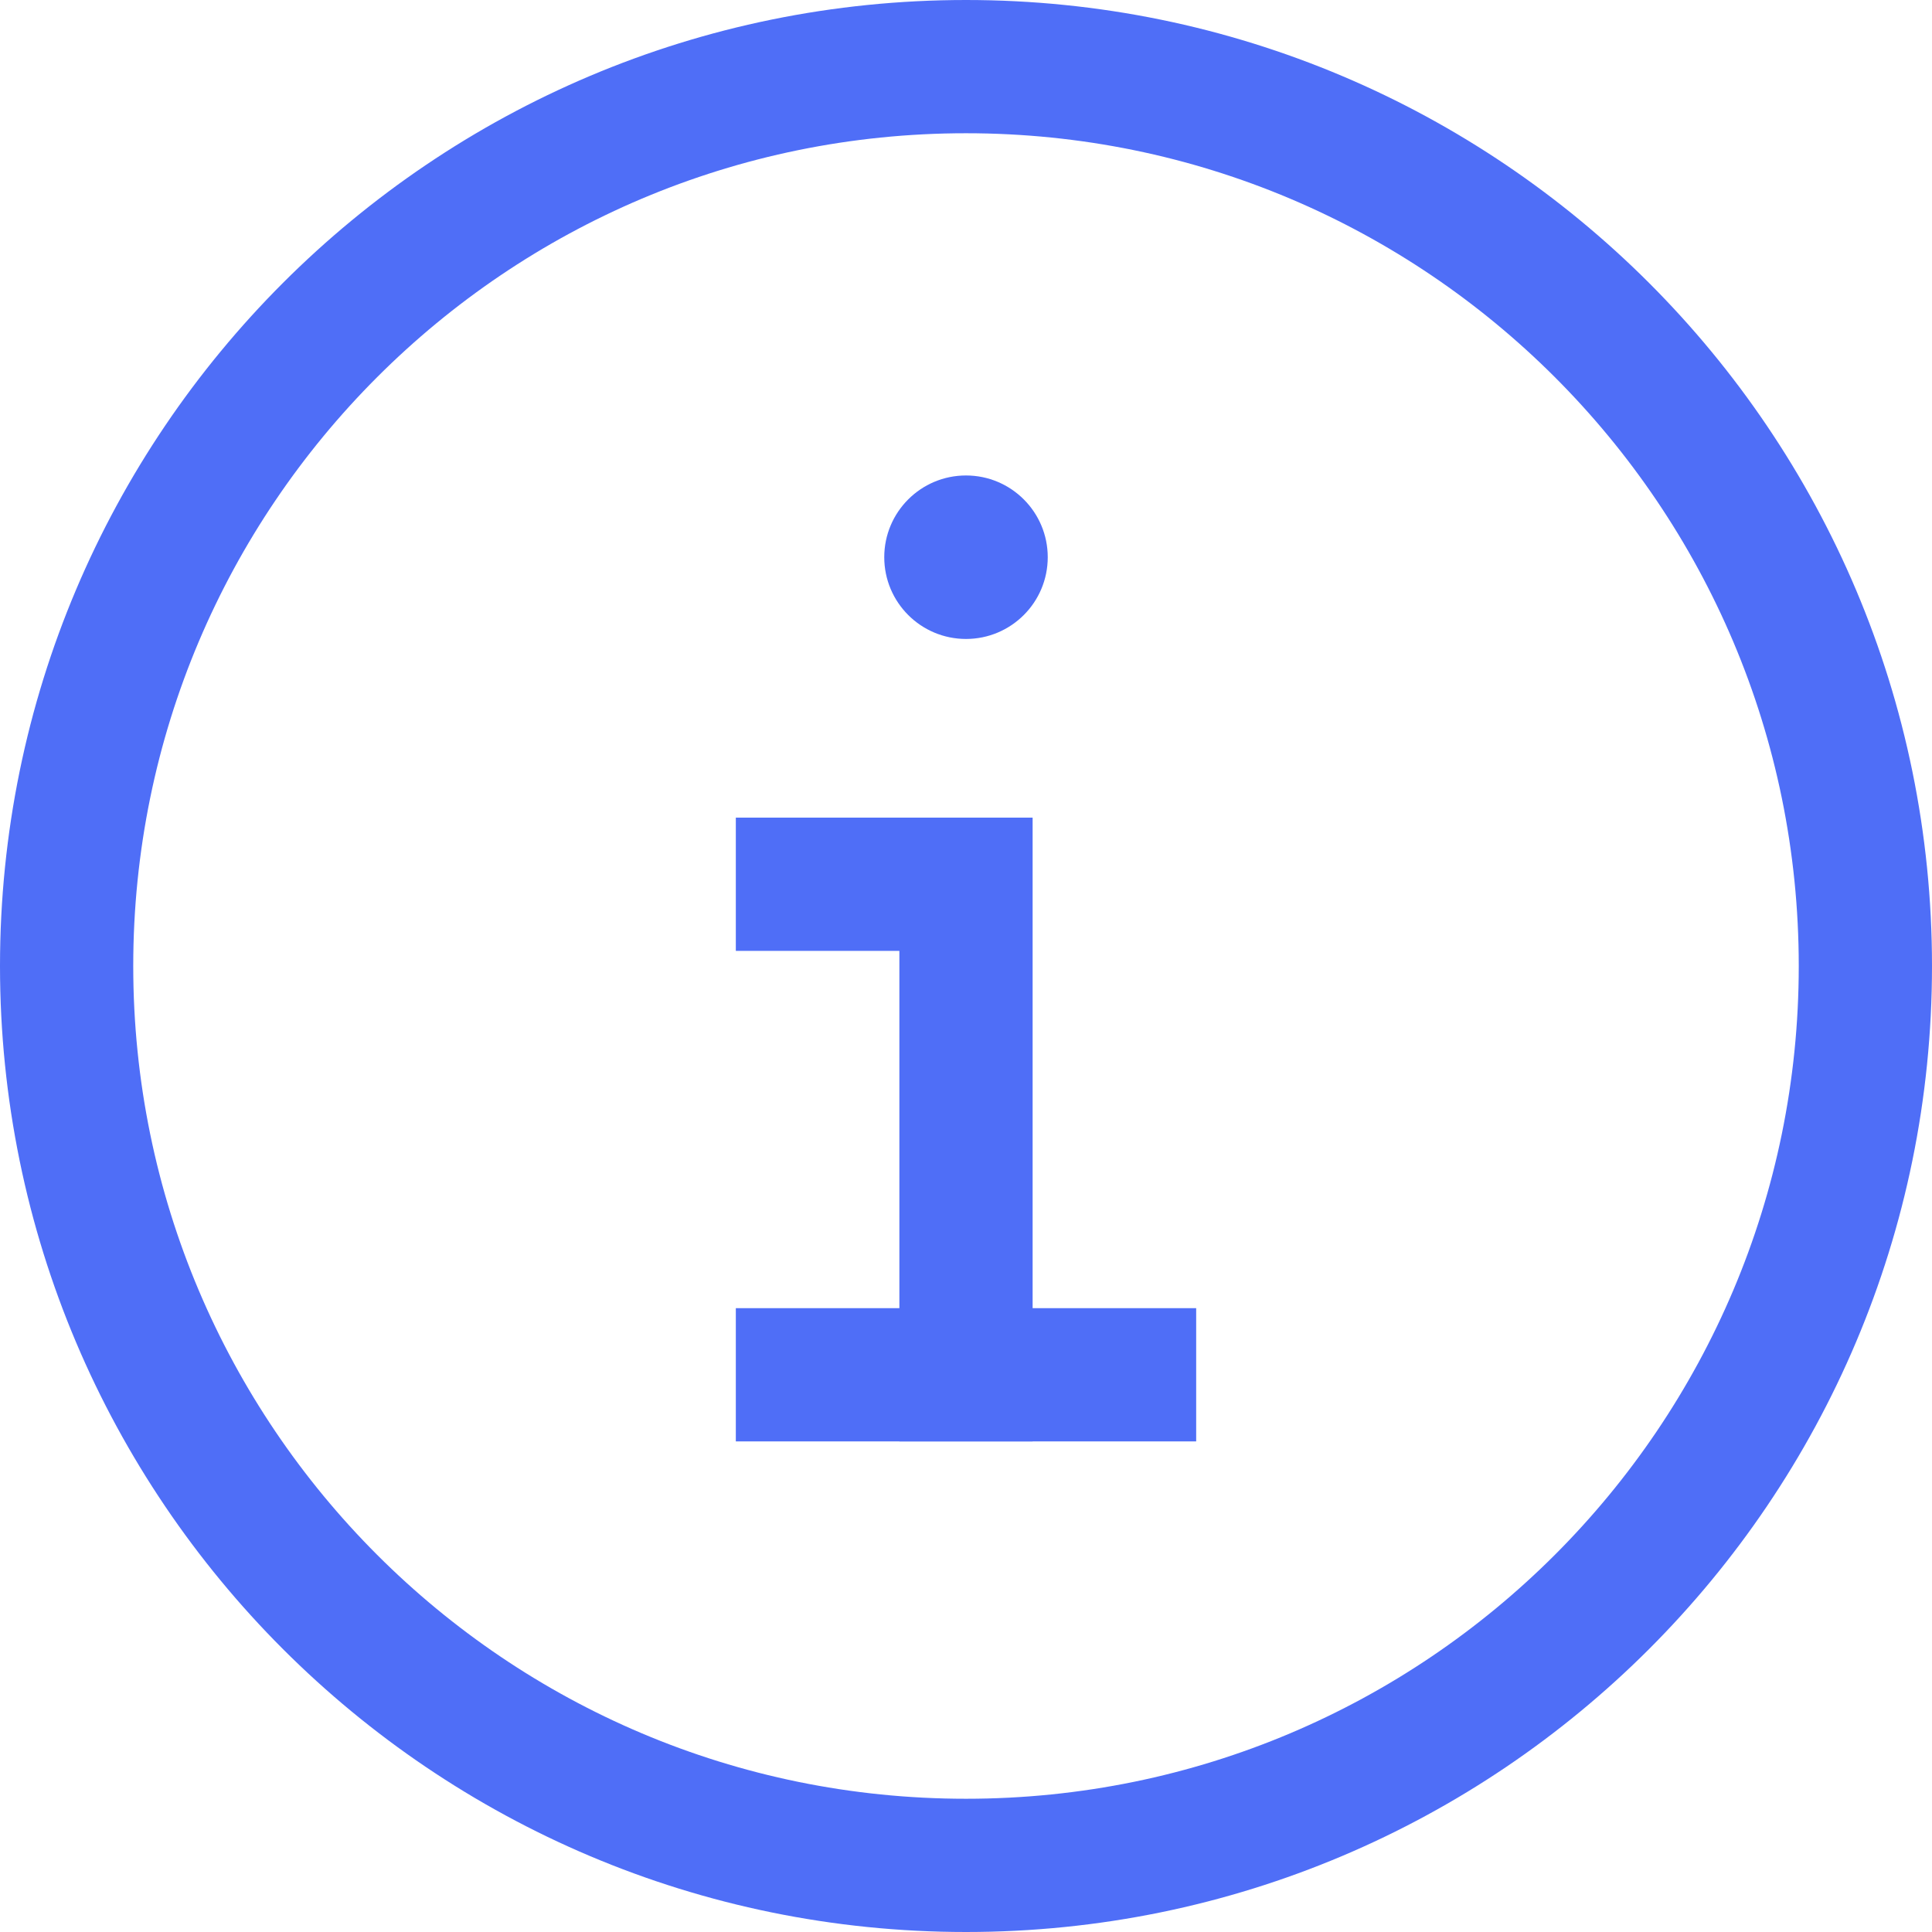
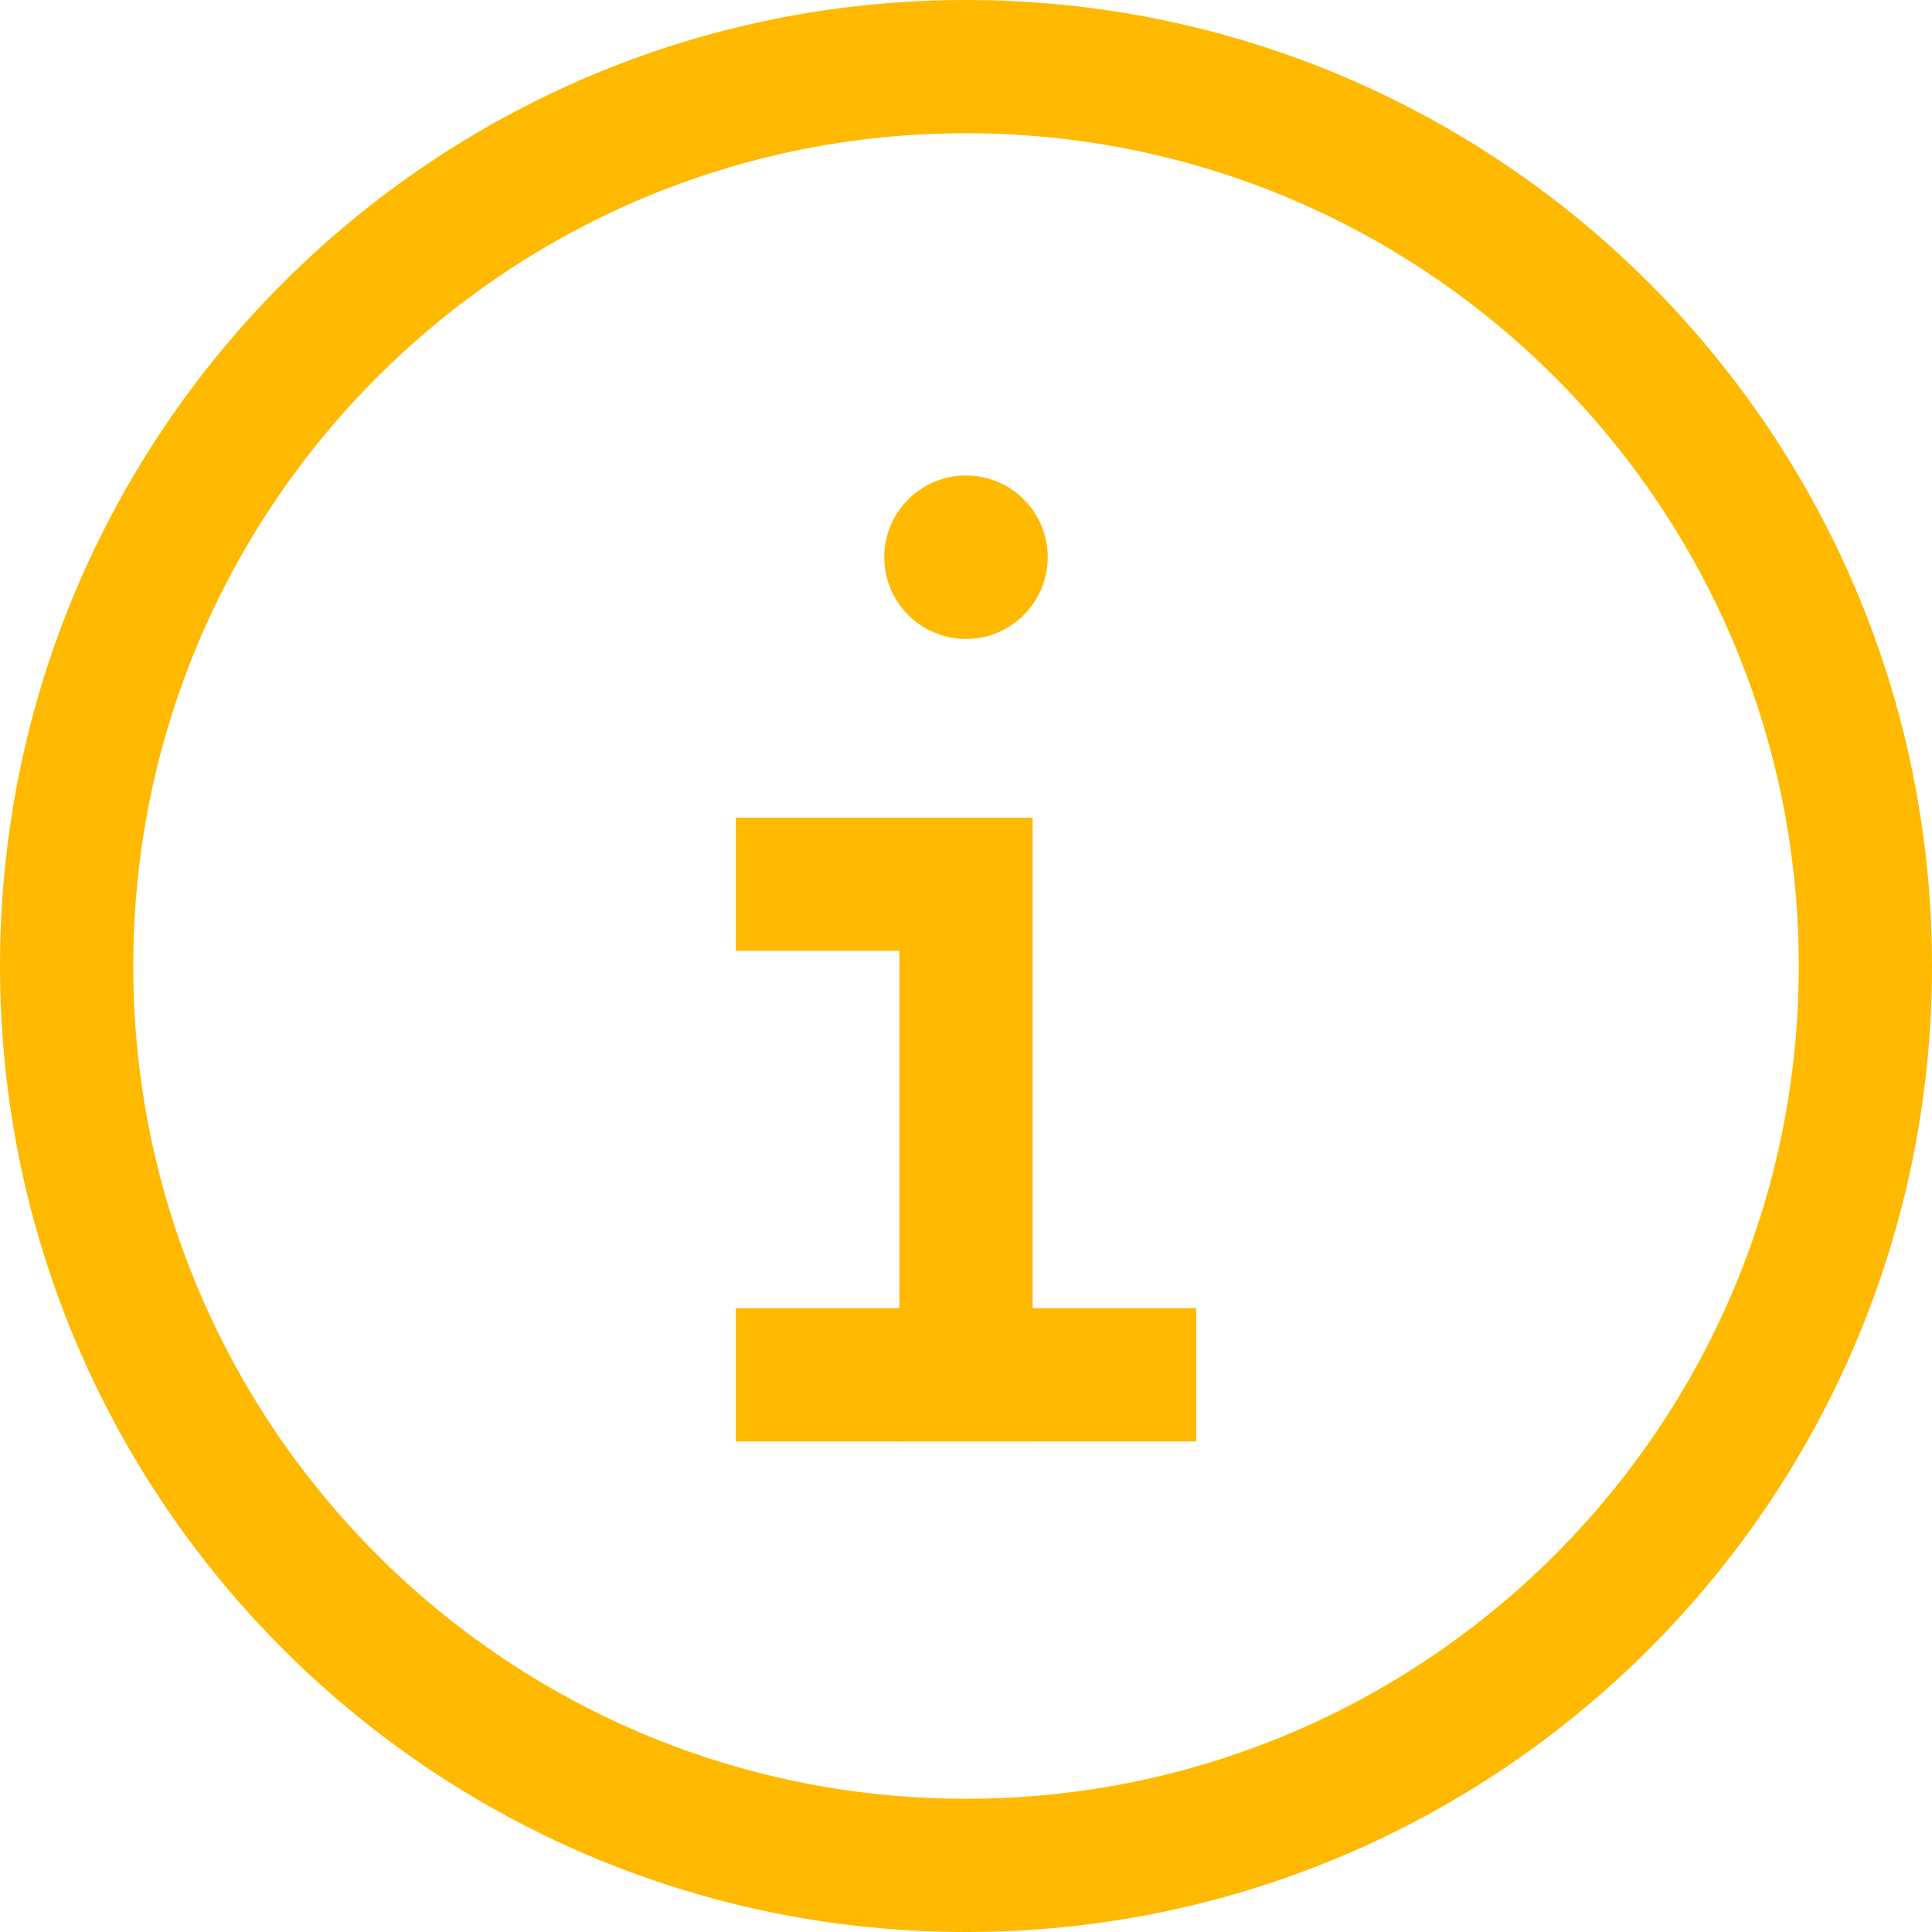
<svg xmlns="http://www.w3.org/2000/svg" width="29px" height="29px" viewBox="0 0 29 29" version="1.1">
-   <defs />
-   <g id="Symbols" stroke="none" stroke-width="1" fill="none" fill-rule="evenodd">
-     <g id="Overlay/Dialog-(Tip)" transform="translate(-21, -25)">
-       <g id="Header" transform="translate(22, 26)">
-         <g id="Icons/Small-(20px)/Info-(color)">
-           <g>
-             <circle id="Oval" stroke="#4F6EF7" stroke-width="2" stroke-linecap="square" cx="13.5" cy="13.5" r="13.5" />
-             <polyline id="Shape" stroke="#4F6EF7" stroke-width="2" stroke-linecap="square" points="11.045 12.273 13.5 12.273 13.5 19.636" />
-             <path d="M11.045,19.636 L15.955,19.636" id="Shape" stroke="#4F6EF7" stroke-width="2" stroke-linecap="square" />
-             <circle id="Oval" fill="#4F6EF7" fill-rule="nonzero" cx="13.5" cy="7.364" r="1.227" />
-           </g>
-         </g>
+   <g id="copay-assets" stroke="none" stroke-width="1" fill="none" fill-rule="evenodd">
+     <g id="src/assets/img" transform="translate(-408, -726)">
+       <g id="icon-info-blue" transform="translate(409, 727)">
+         <circle id="Oval" stroke="#FFB900" stroke-width="2" stroke-linecap="square" cx="13.5" cy="13.5" r="13.5" />
+         <polyline id="Shape" stroke="#FFB900" stroke-width="2" stroke-linecap="square" points="11.045 12.273 13.5 12.273 13.5 19.636" />
+         <path d="M11.045,19.636 L15.955,19.636" id="Shape" stroke="#FFB900" stroke-width="2" stroke-linecap="square" />
+         <circle id="Oval" fill="#FFB900" fill-rule="nonzero" cx="13.5" cy="7.364" r="1.227" />
      </g>
    </g>
  </g>
</svg>
